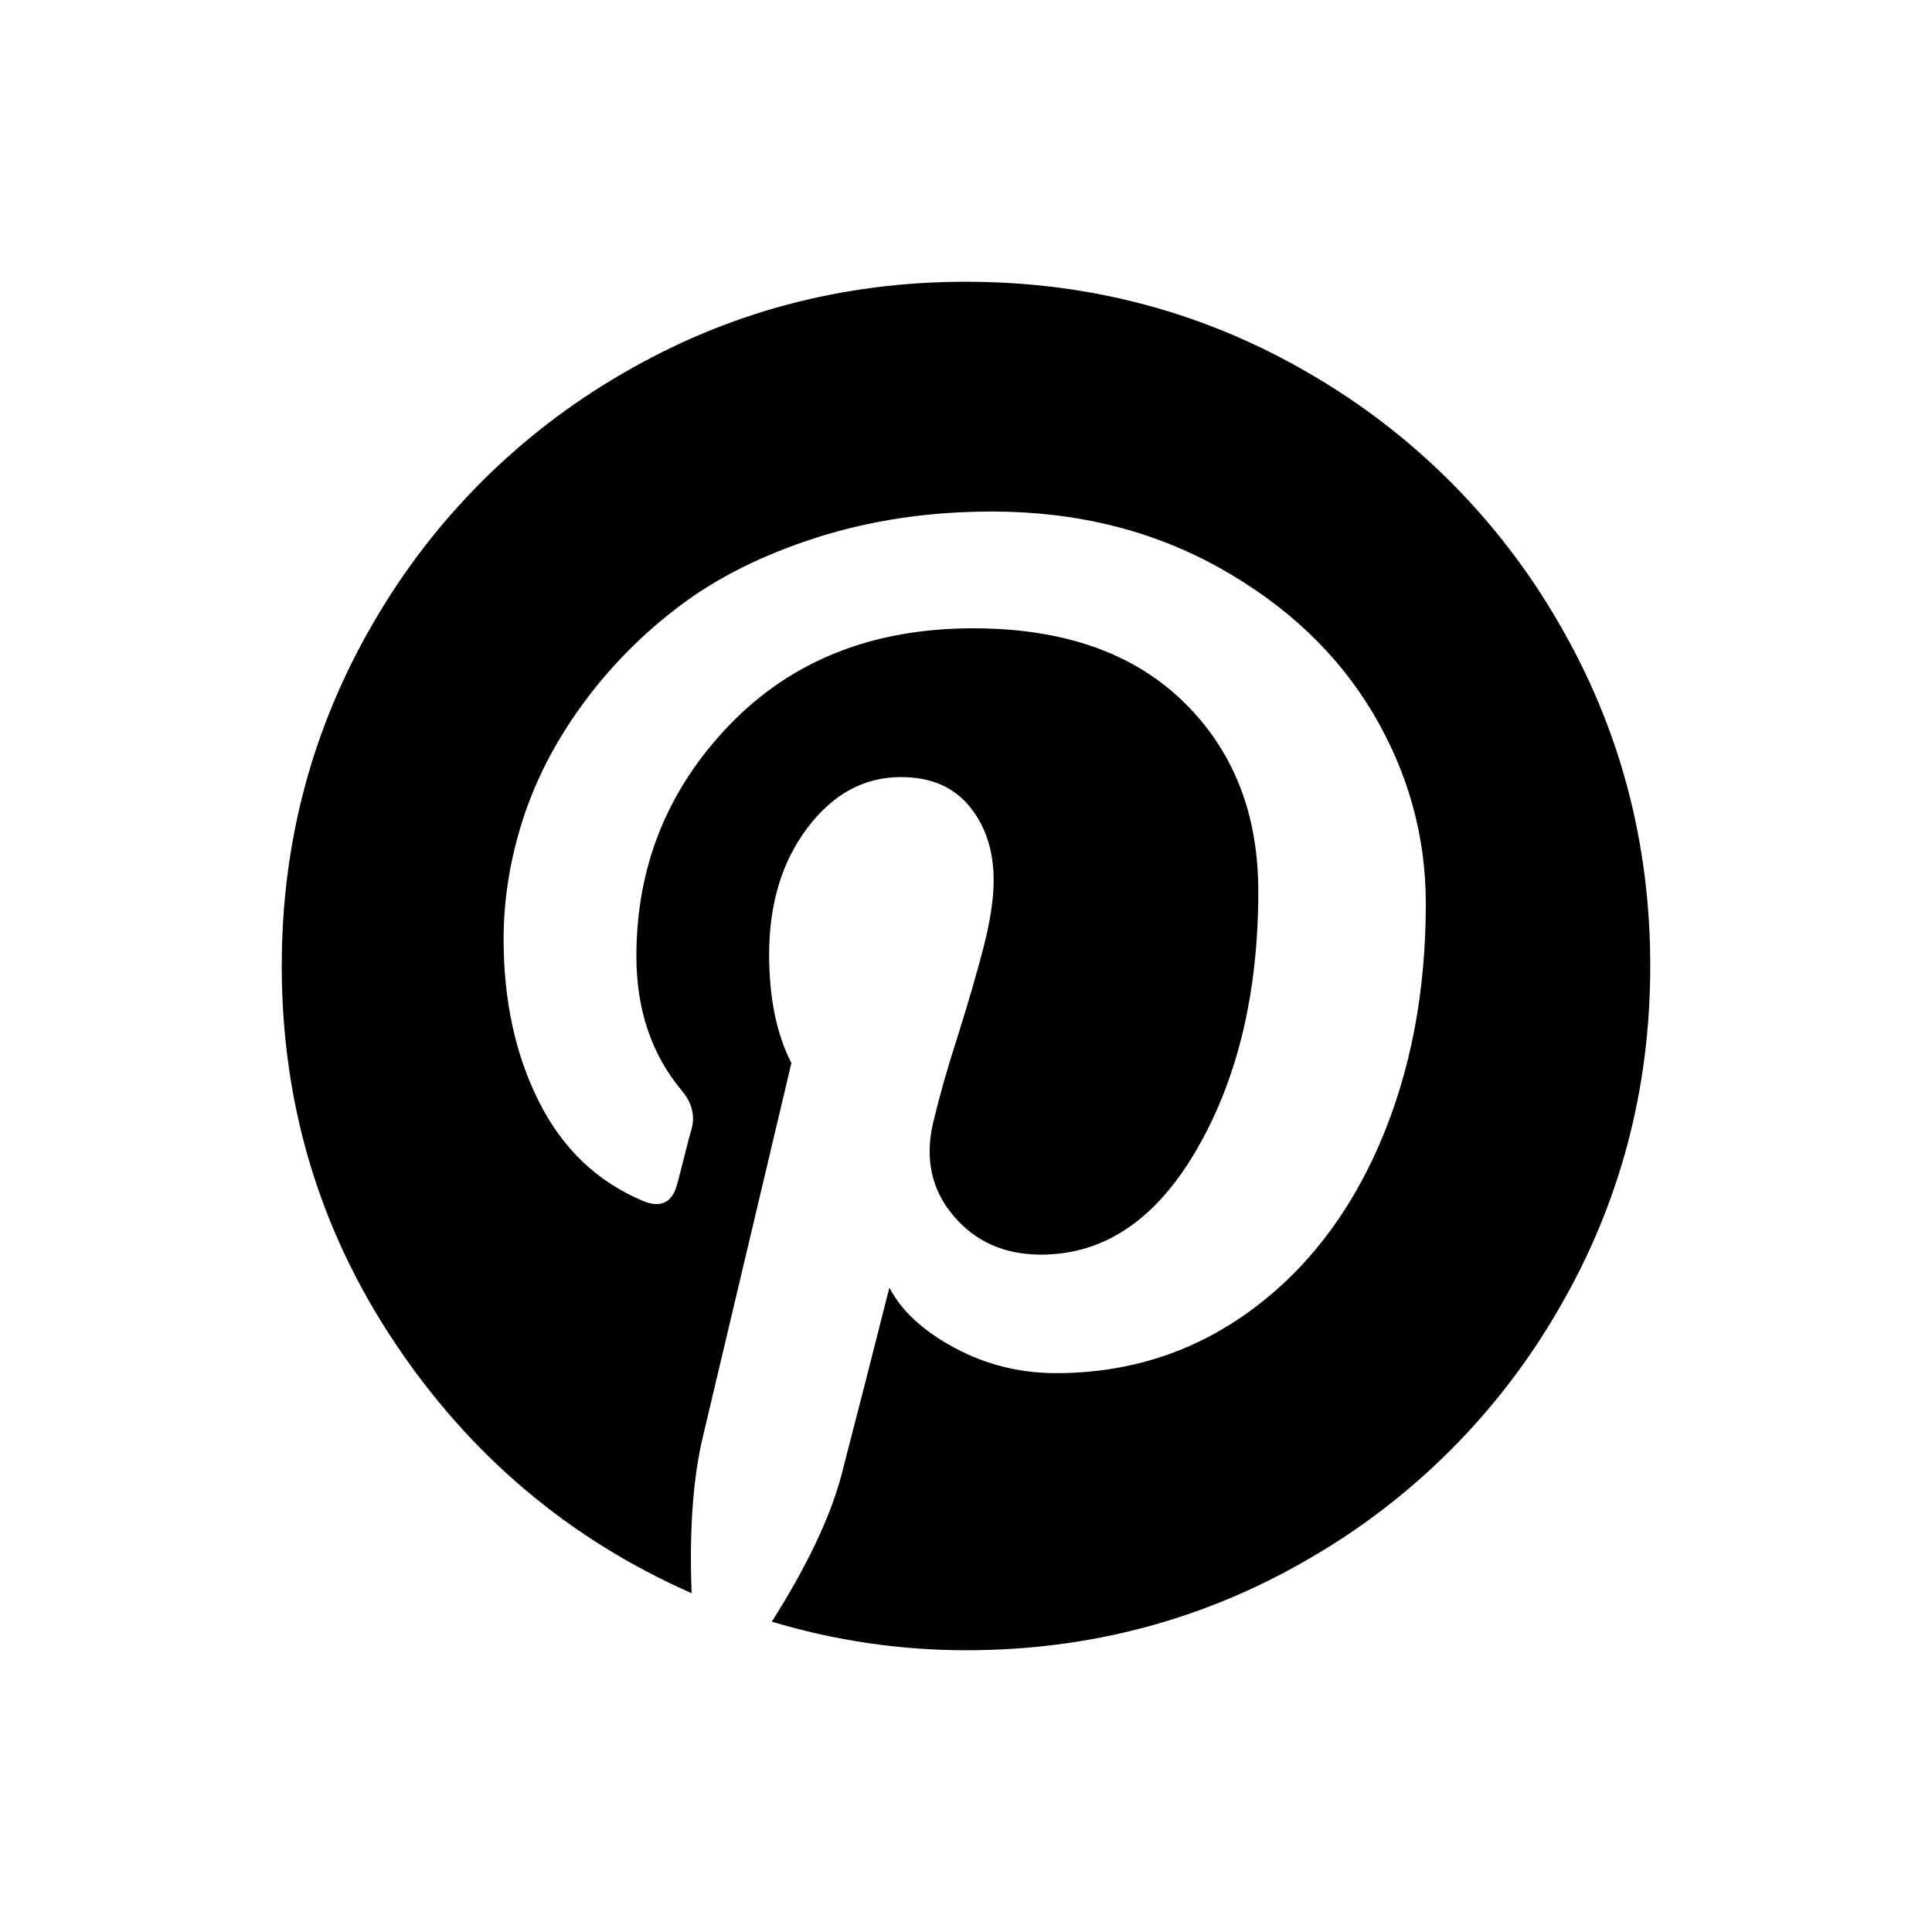
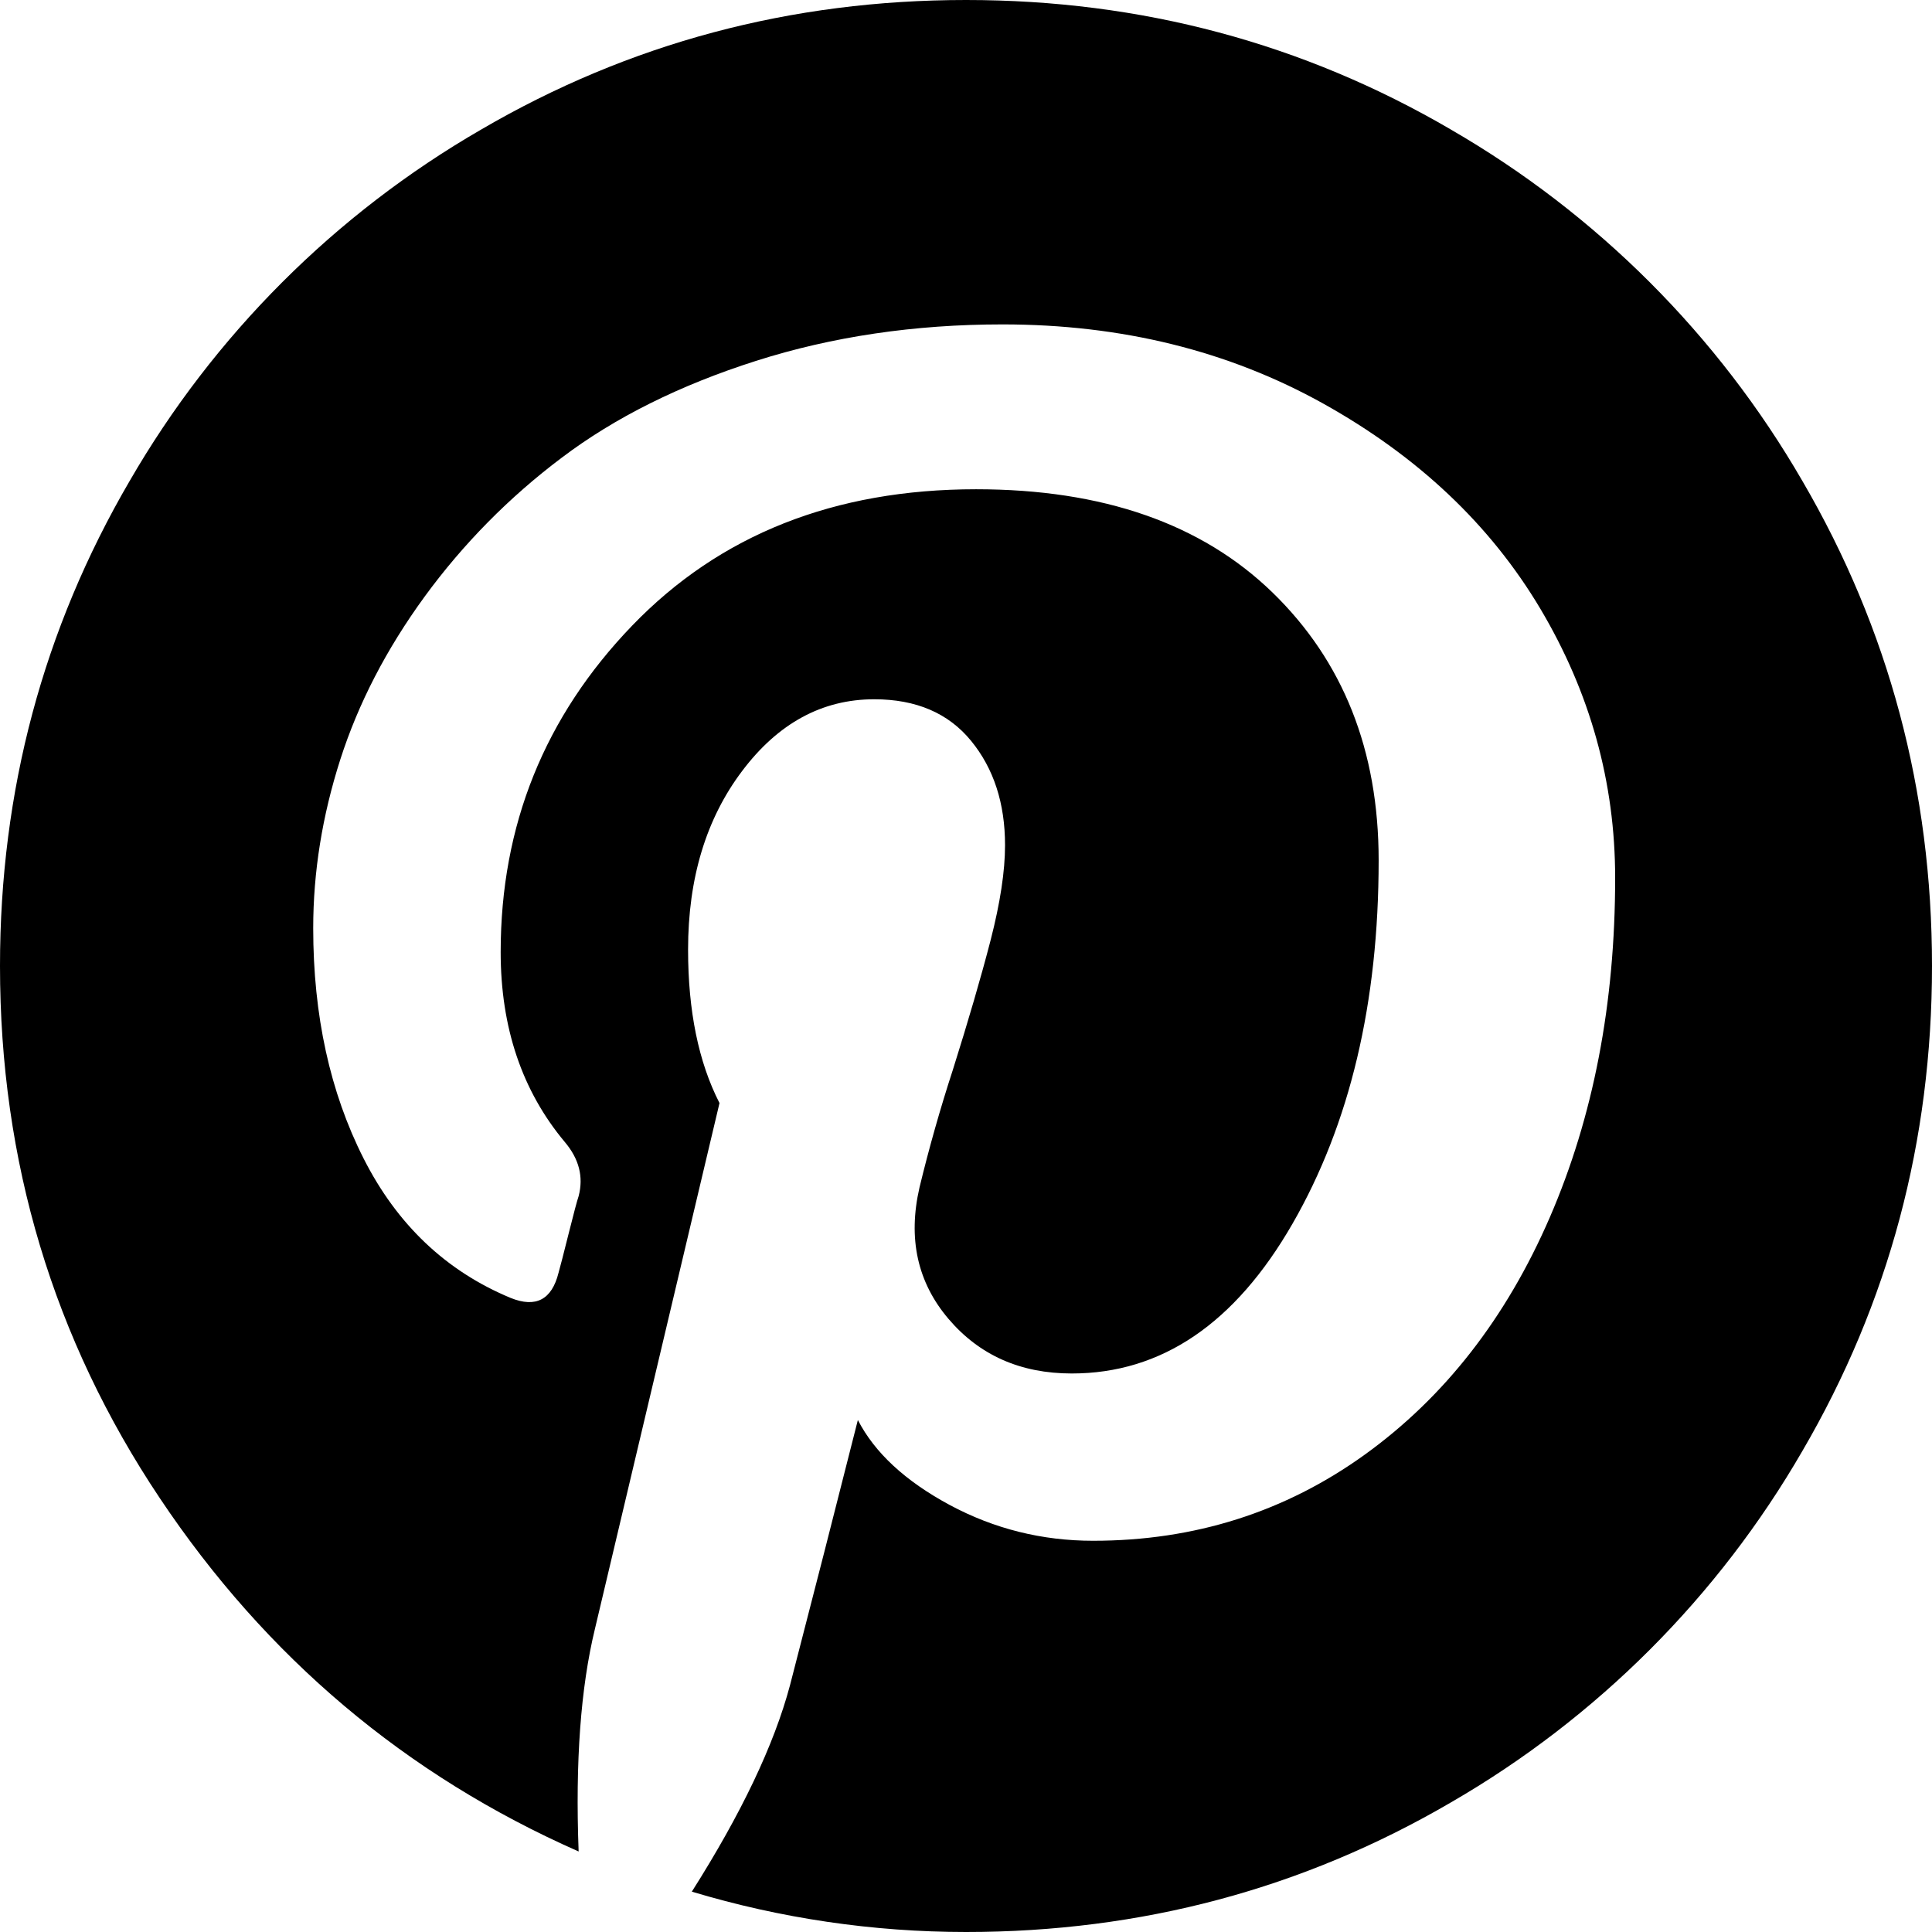
- <svg xmlns="http://www.w3.org/2000/svg" viewBox="0 0 48 48" fill="none">
+ <svg xmlns="http://www.w3.org/2000/svg" fill="none" viewBox="7 7 34 34">
  <path d="M32.534 9.28C29.93 7.76 27.084 7 24.001 7c-3.085 0-5.93.76-8.534 2.28a16.928 16.928 0 0 0-6.187 6.187C7.76 18.072 7 20.917 7 24c0 3.438.937 6.56 2.811 9.363 1.874 2.805 4.331 4.878 7.372 6.22-.06-1.579.036-2.885.287-3.918l2.192-9.253c-.37-.723-.553-1.623-.553-2.7 0-1.255.317-2.303.951-3.143.634-.842 1.41-1.263 2.325-1.263.737 0 1.306.244 1.704.731.399.487.598 1.1.598 1.837 0 .458-.085 1.015-.254 1.672-.17.657-.392 1.416-.664 2.28a27.86 27.86 0 0 0-.587 2.07c-.207.9-.037 1.67.509 2.313.546.642 1.269.962 2.17.962 1.578 0 2.873-.877 3.884-2.634 1.011-1.756 1.517-3.888 1.517-6.397 0-1.933-.624-3.505-1.87-4.715-1.248-1.21-2.986-1.815-5.214-1.815-2.494 0-4.512.8-6.054 2.401-1.542 1.601-2.313 3.517-2.313 5.744 0 1.328.376 2.443 1.129 3.343.25.296.332.612.243.952-.03.088-.088.31-.177.664-.088.354-.148.583-.177.686-.118.472-.399.62-.841.442-1.137-.472-2-1.29-2.59-2.456-.59-1.166-.886-2.516-.886-4.051 0-.989.159-1.978.476-2.967.317-.988.811-1.944 1.483-2.866a11.66 11.66 0 0 1 2.413-2.446c.937-.709 2.078-1.277 3.42-1.705 1.343-.428 2.79-.642 4.34-.642 2.095 0 3.977.465 5.644 1.394 1.668.93 2.94 2.133 3.819 3.609.877 1.476 1.317 3.054 1.317 4.737 0 2.214-.384 4.206-1.151 5.977-.768 1.771-1.852 3.162-3.255 4.173-1.402 1.01-2.996 1.516-4.781 1.516-.9 0-1.742-.21-2.524-.63-.782-.421-1.32-.92-1.616-1.495a781.182 781.182 0 0 1-1.195 4.67c-.28 1.049-.857 2.258-1.727 3.63A16.76 16.76 0 0 0 24 41c3.084 0 5.929-.76 8.533-2.28a16.93 16.93 0 0 0 6.187-6.187c1.52-2.605 2.28-5.45 2.28-8.534 0-3.084-.76-5.928-2.28-8.533a16.936 16.936 0 0 0-6.187-6.186Z" fill="currentColor" />
</svg>
